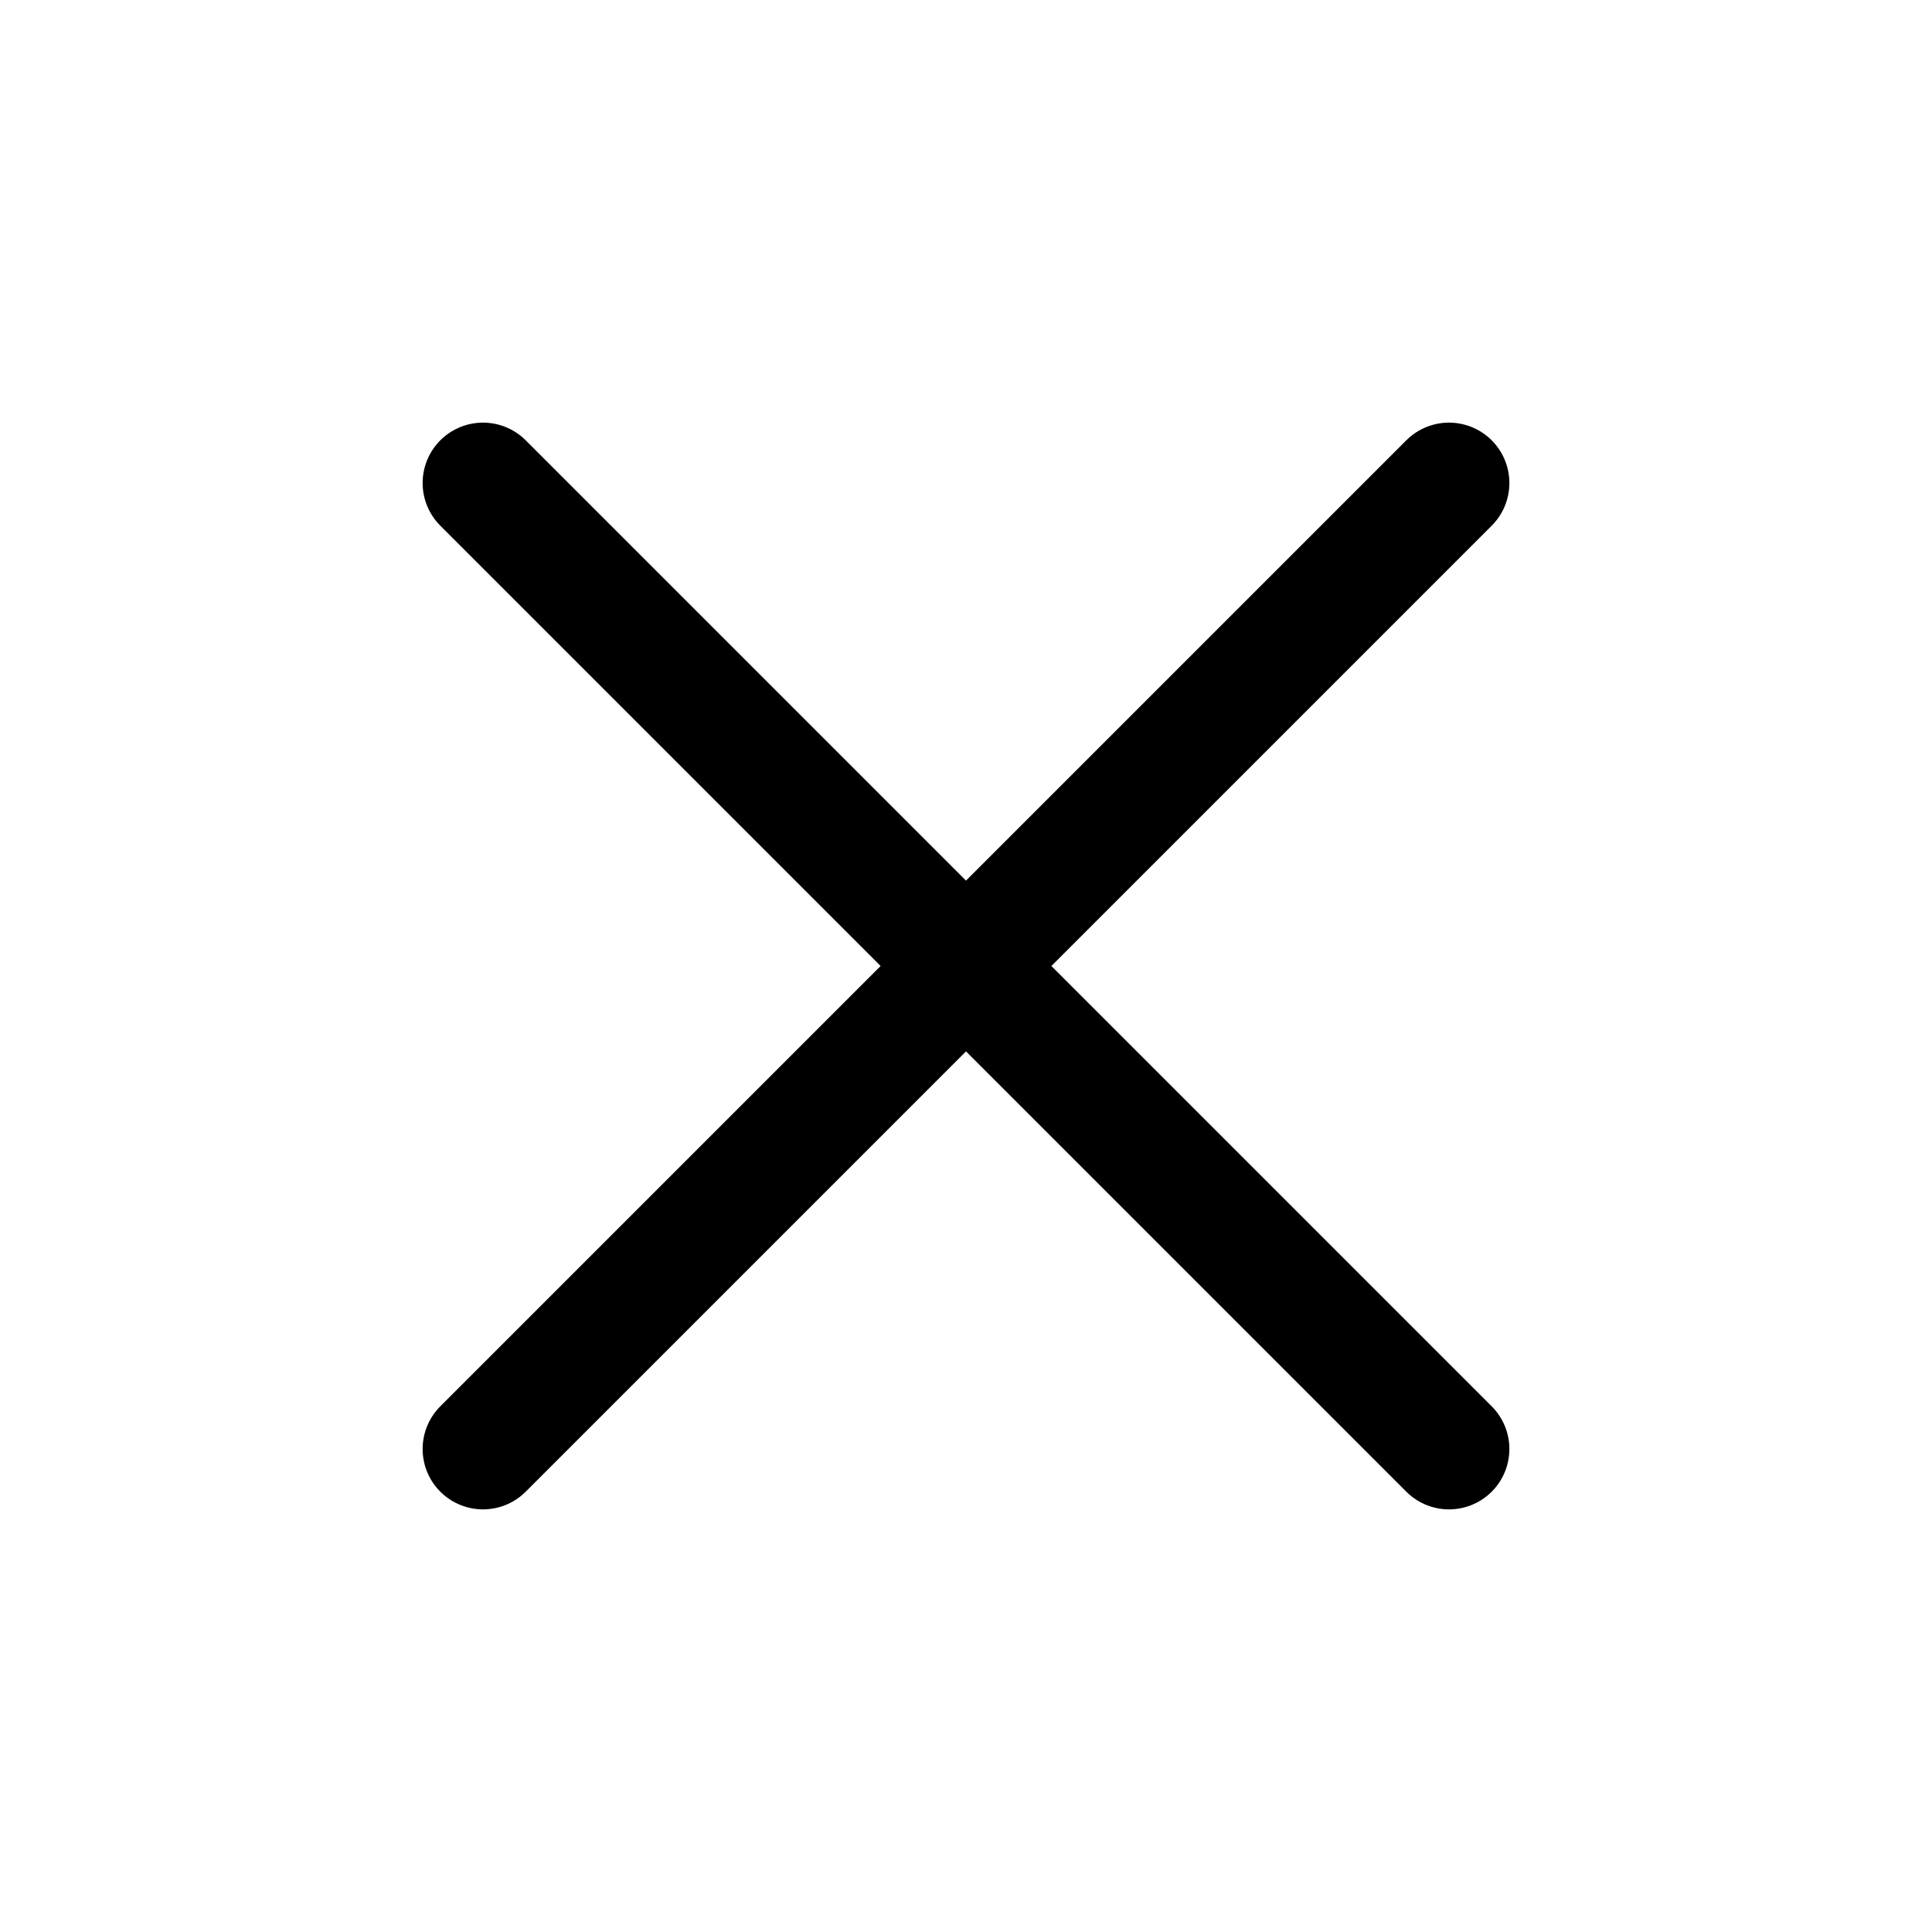
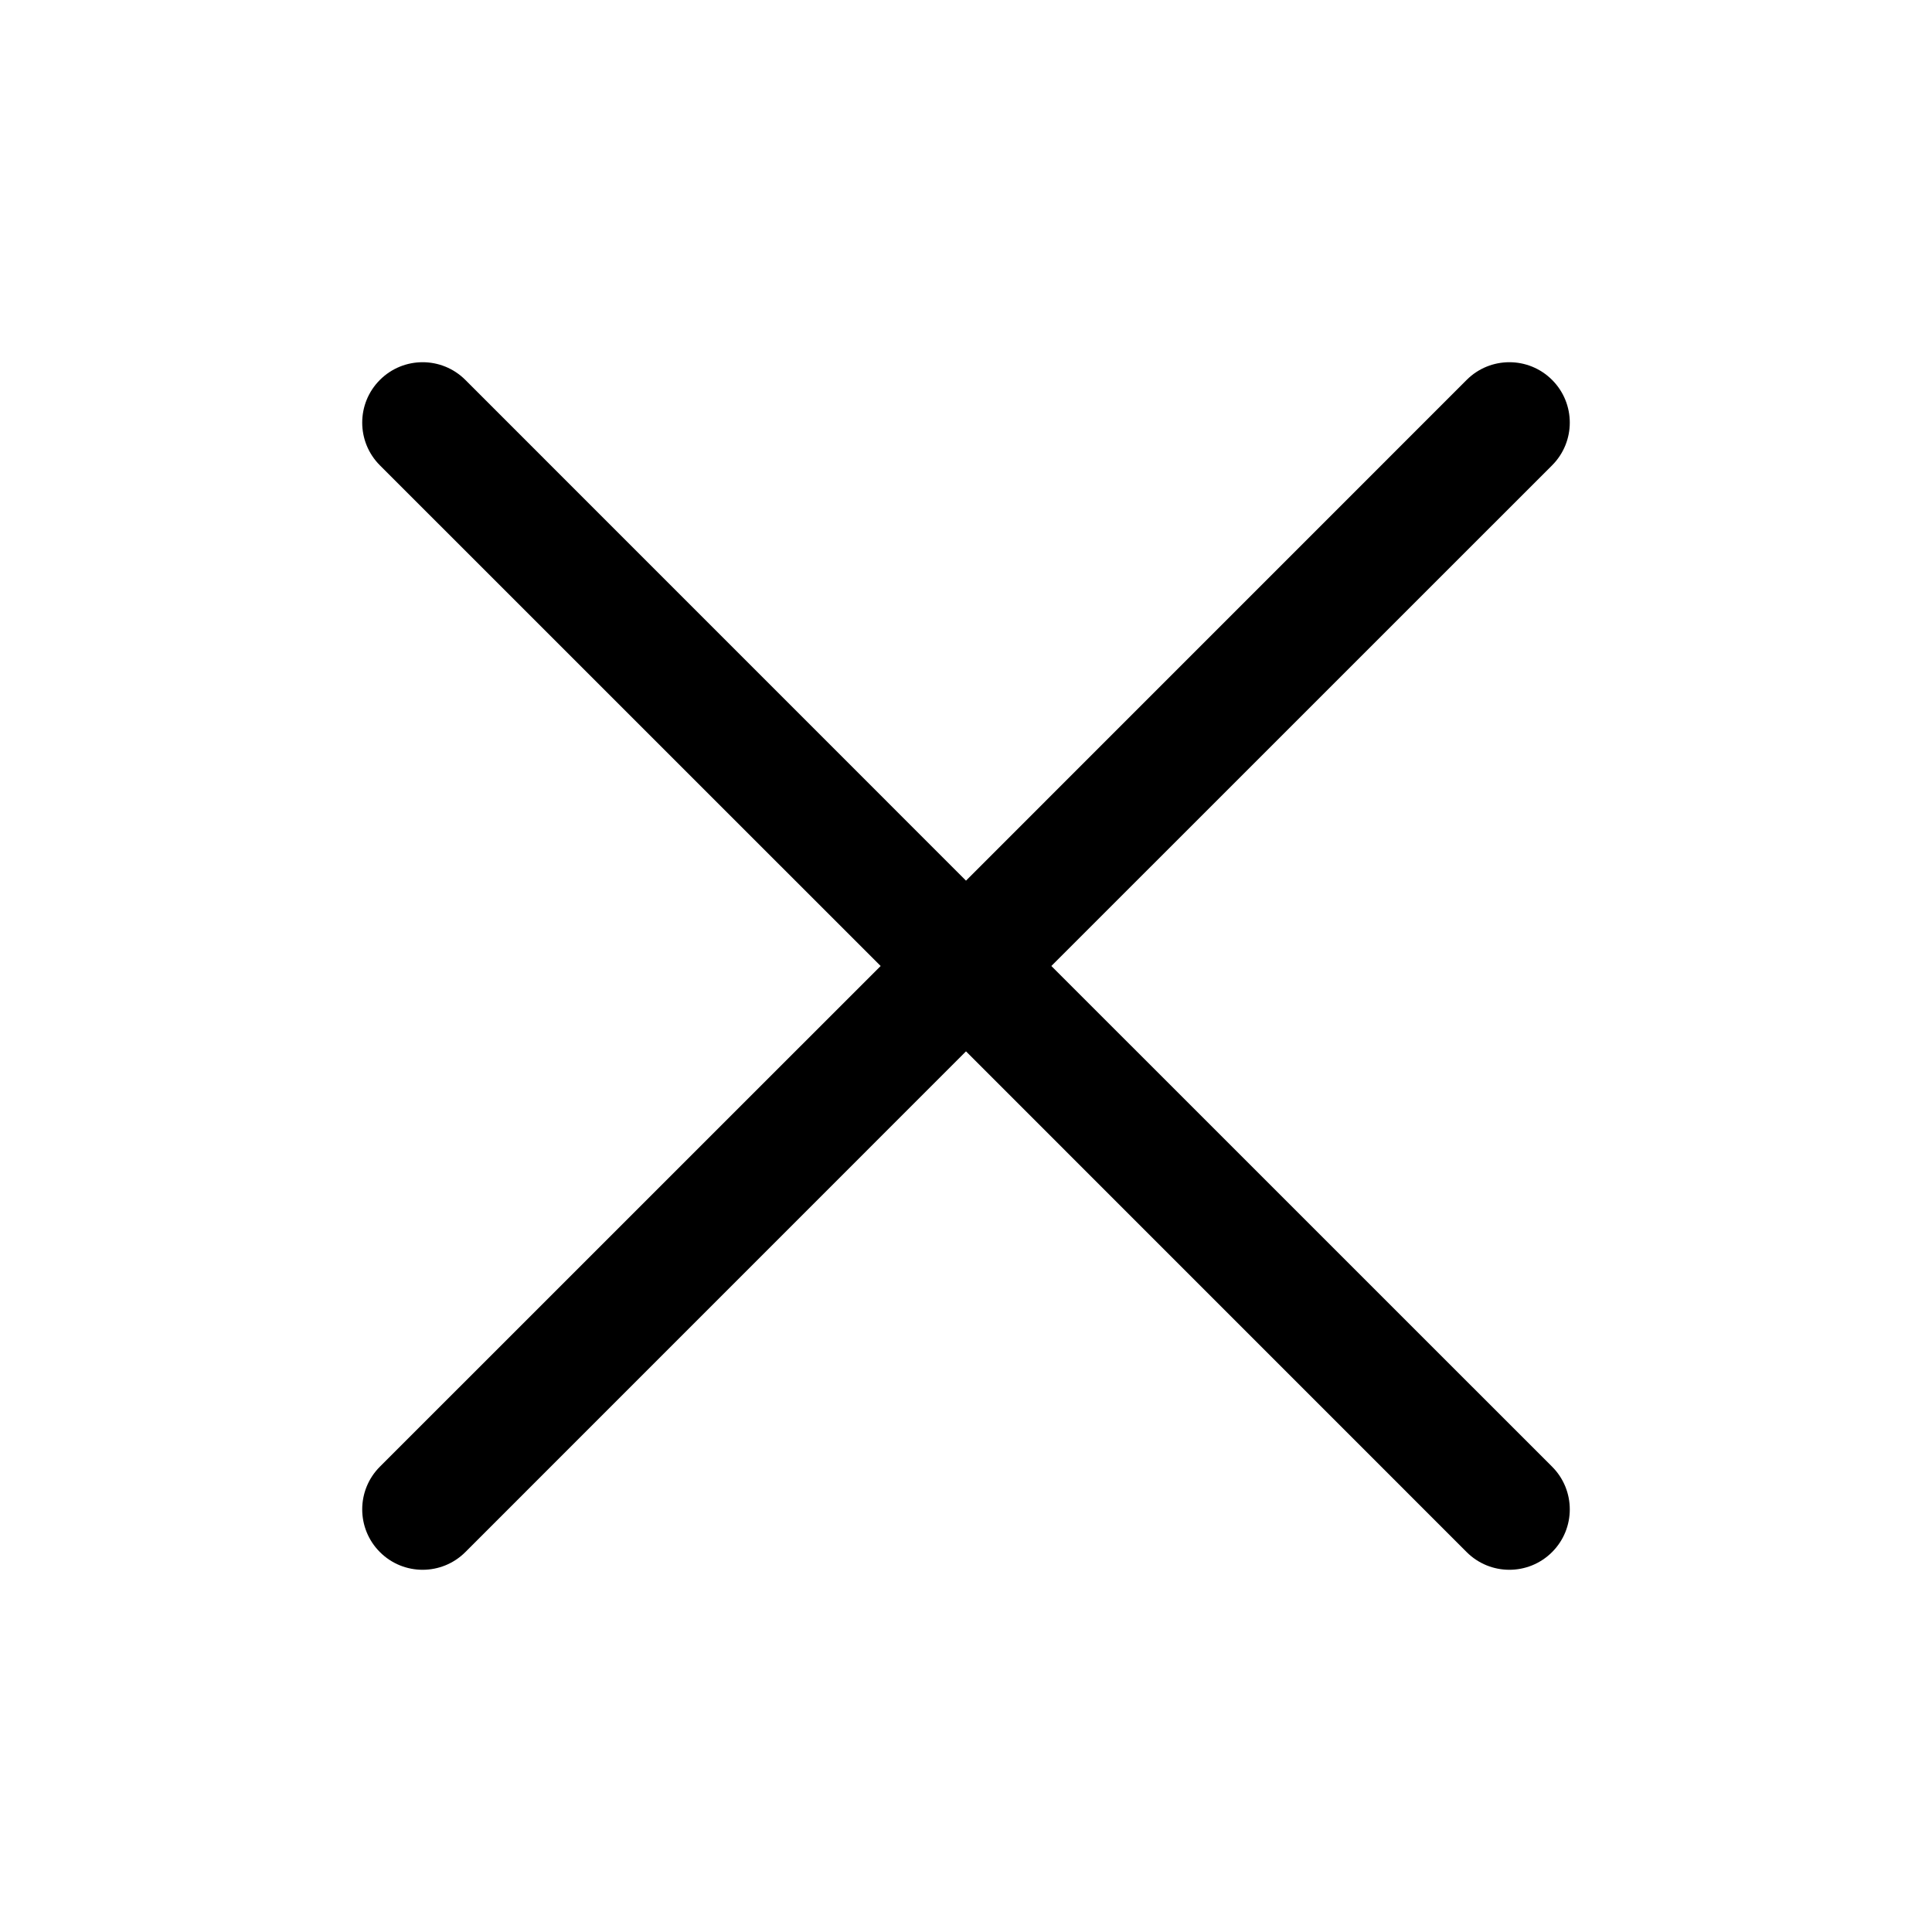
- <svg xmlns="http://www.w3.org/2000/svg" width="24" height="24" viewBox="0 0 24 24" fill="none" stroke="#000000" stroke-width="1.5" stroke-linecap="round" stroke-linejoin="round">
-   <path d="m6 6 12 12M6 18 18 6" />
+ <svg xmlns="http://www.w3.org/2000/svg" viewBox="0 0 256 256" fill="currentColor">
+   <path d="M205.66,194.34a8,8,0,0,1-11.32,11.32L128,139.31,61.66,205.66a8,8,0,0,1-11.32-11.32L116.69,128,50.34,61.66A8,8,0,0,1,61.66,50.34L128,116.69l66.34-66.35a8,8,0,0,1,11.32,11.32L139.31,128Z" />
</svg>
